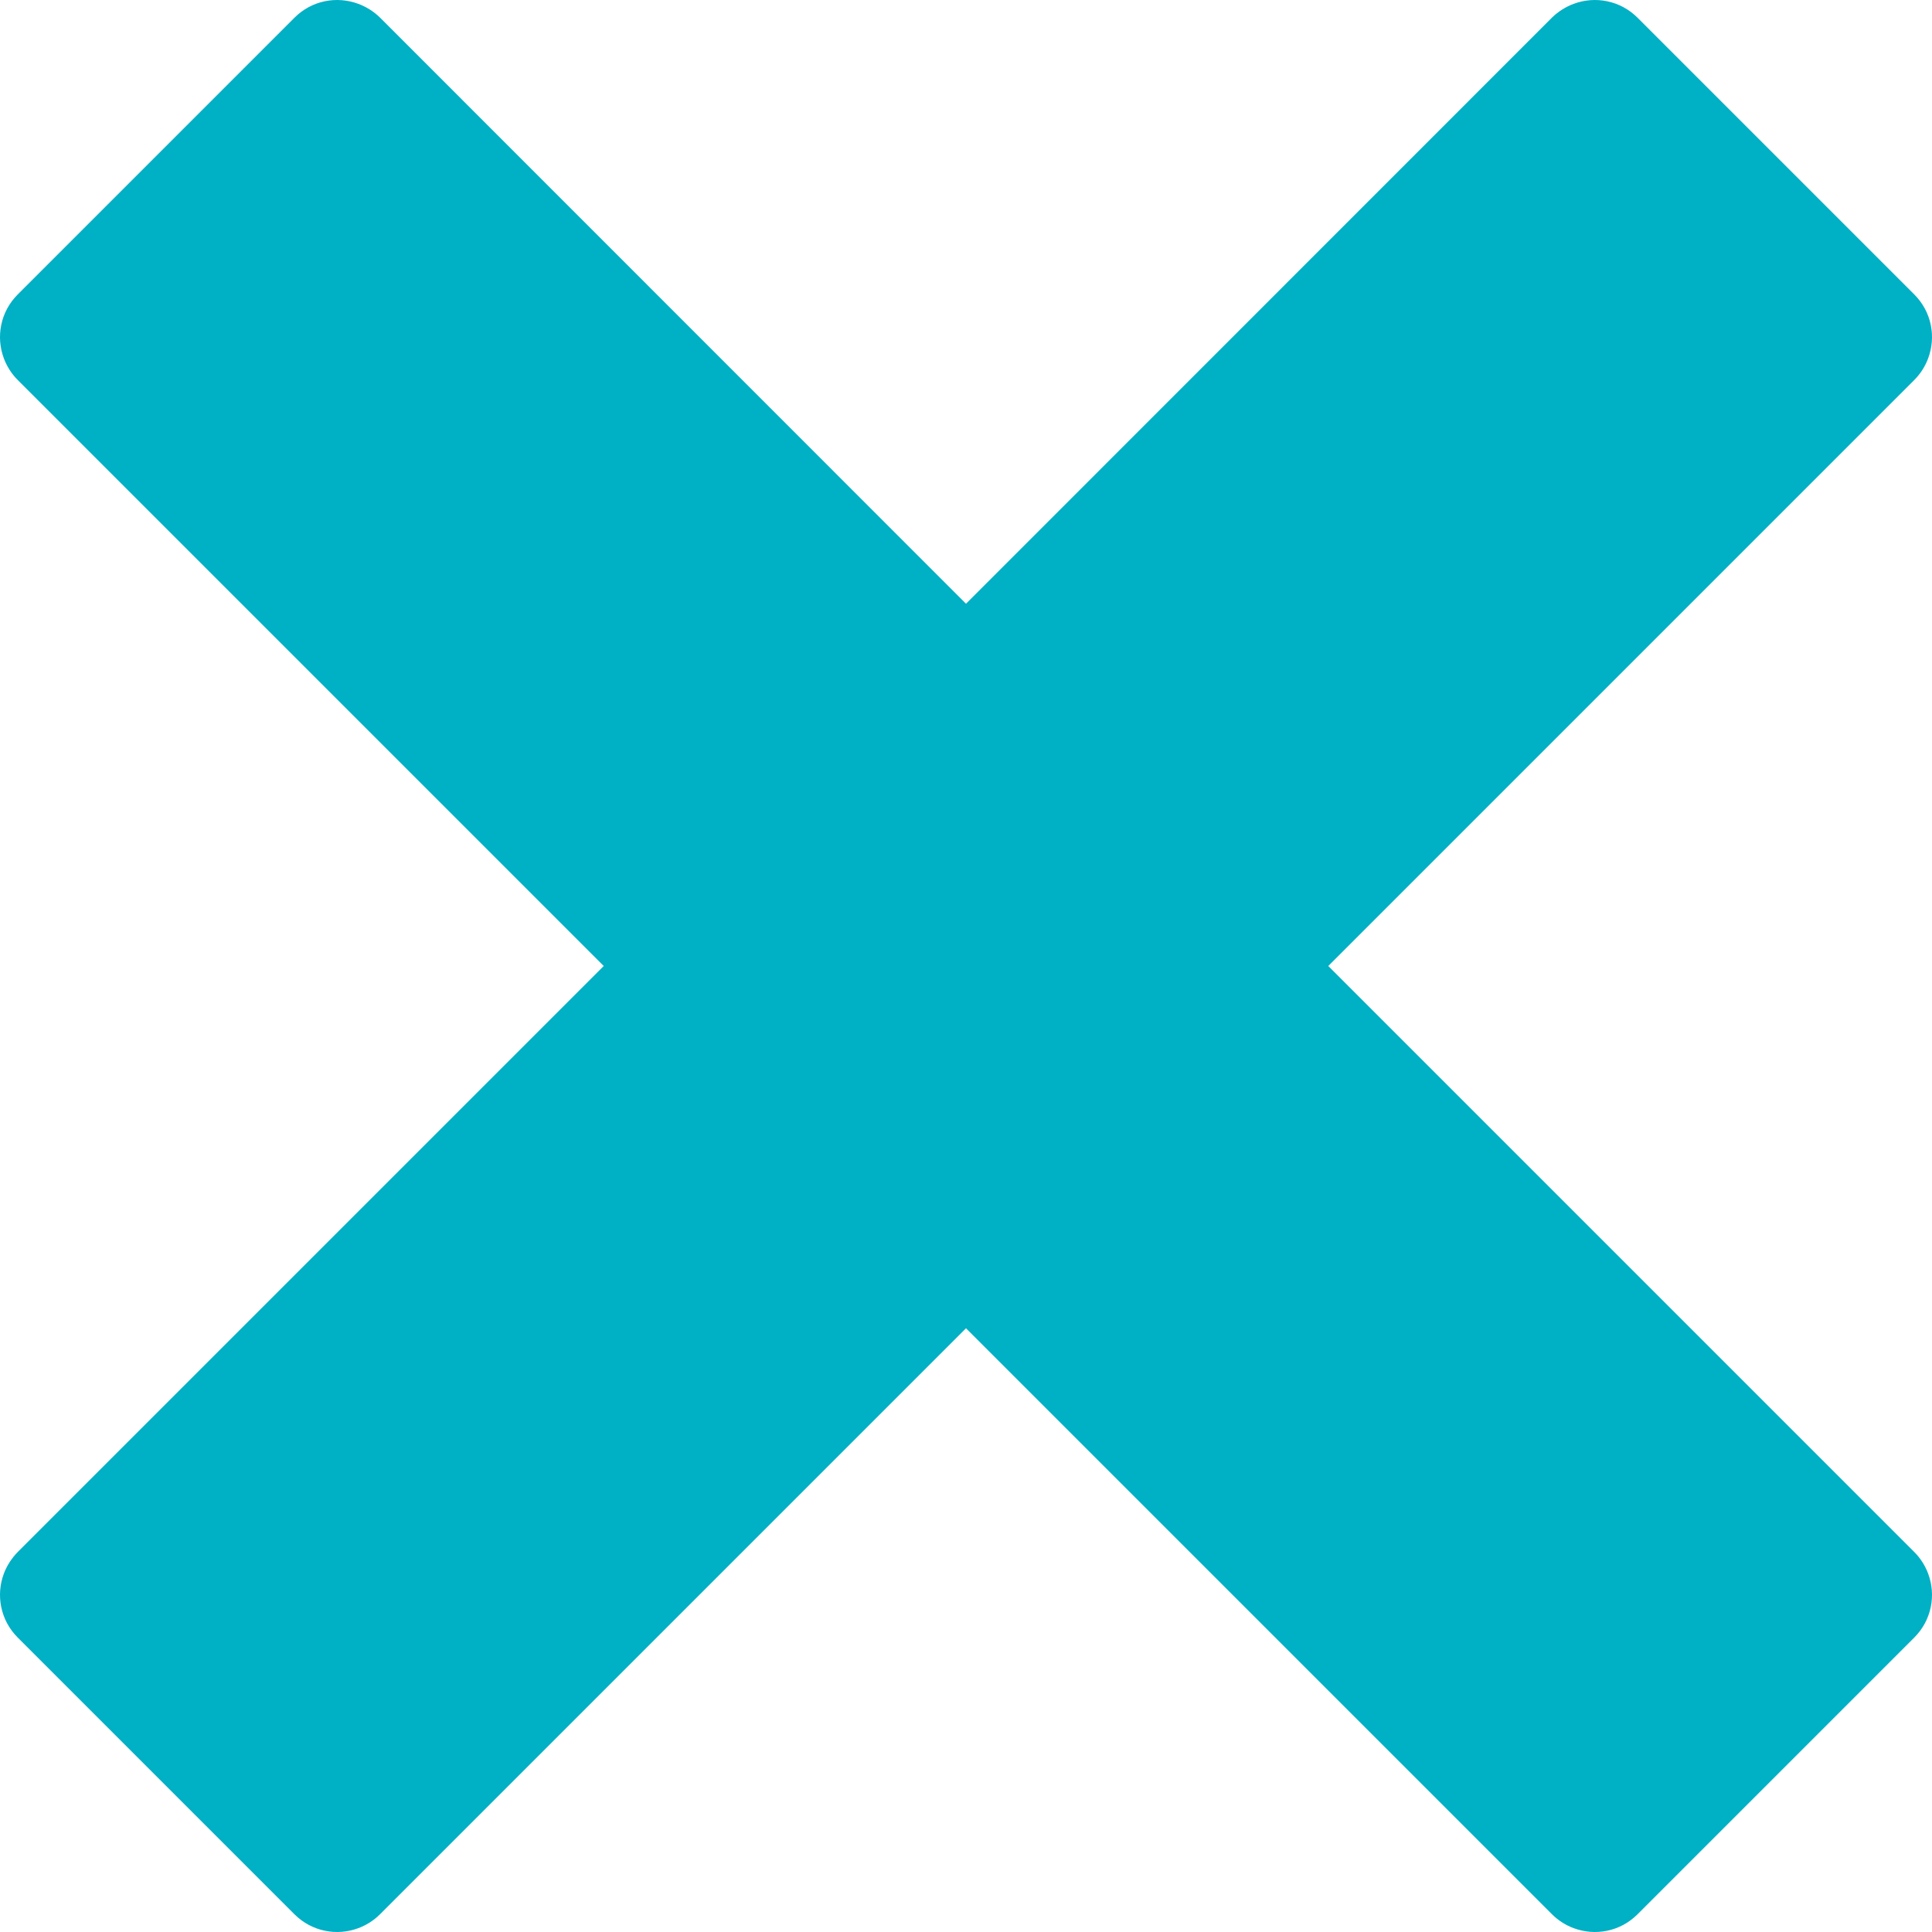
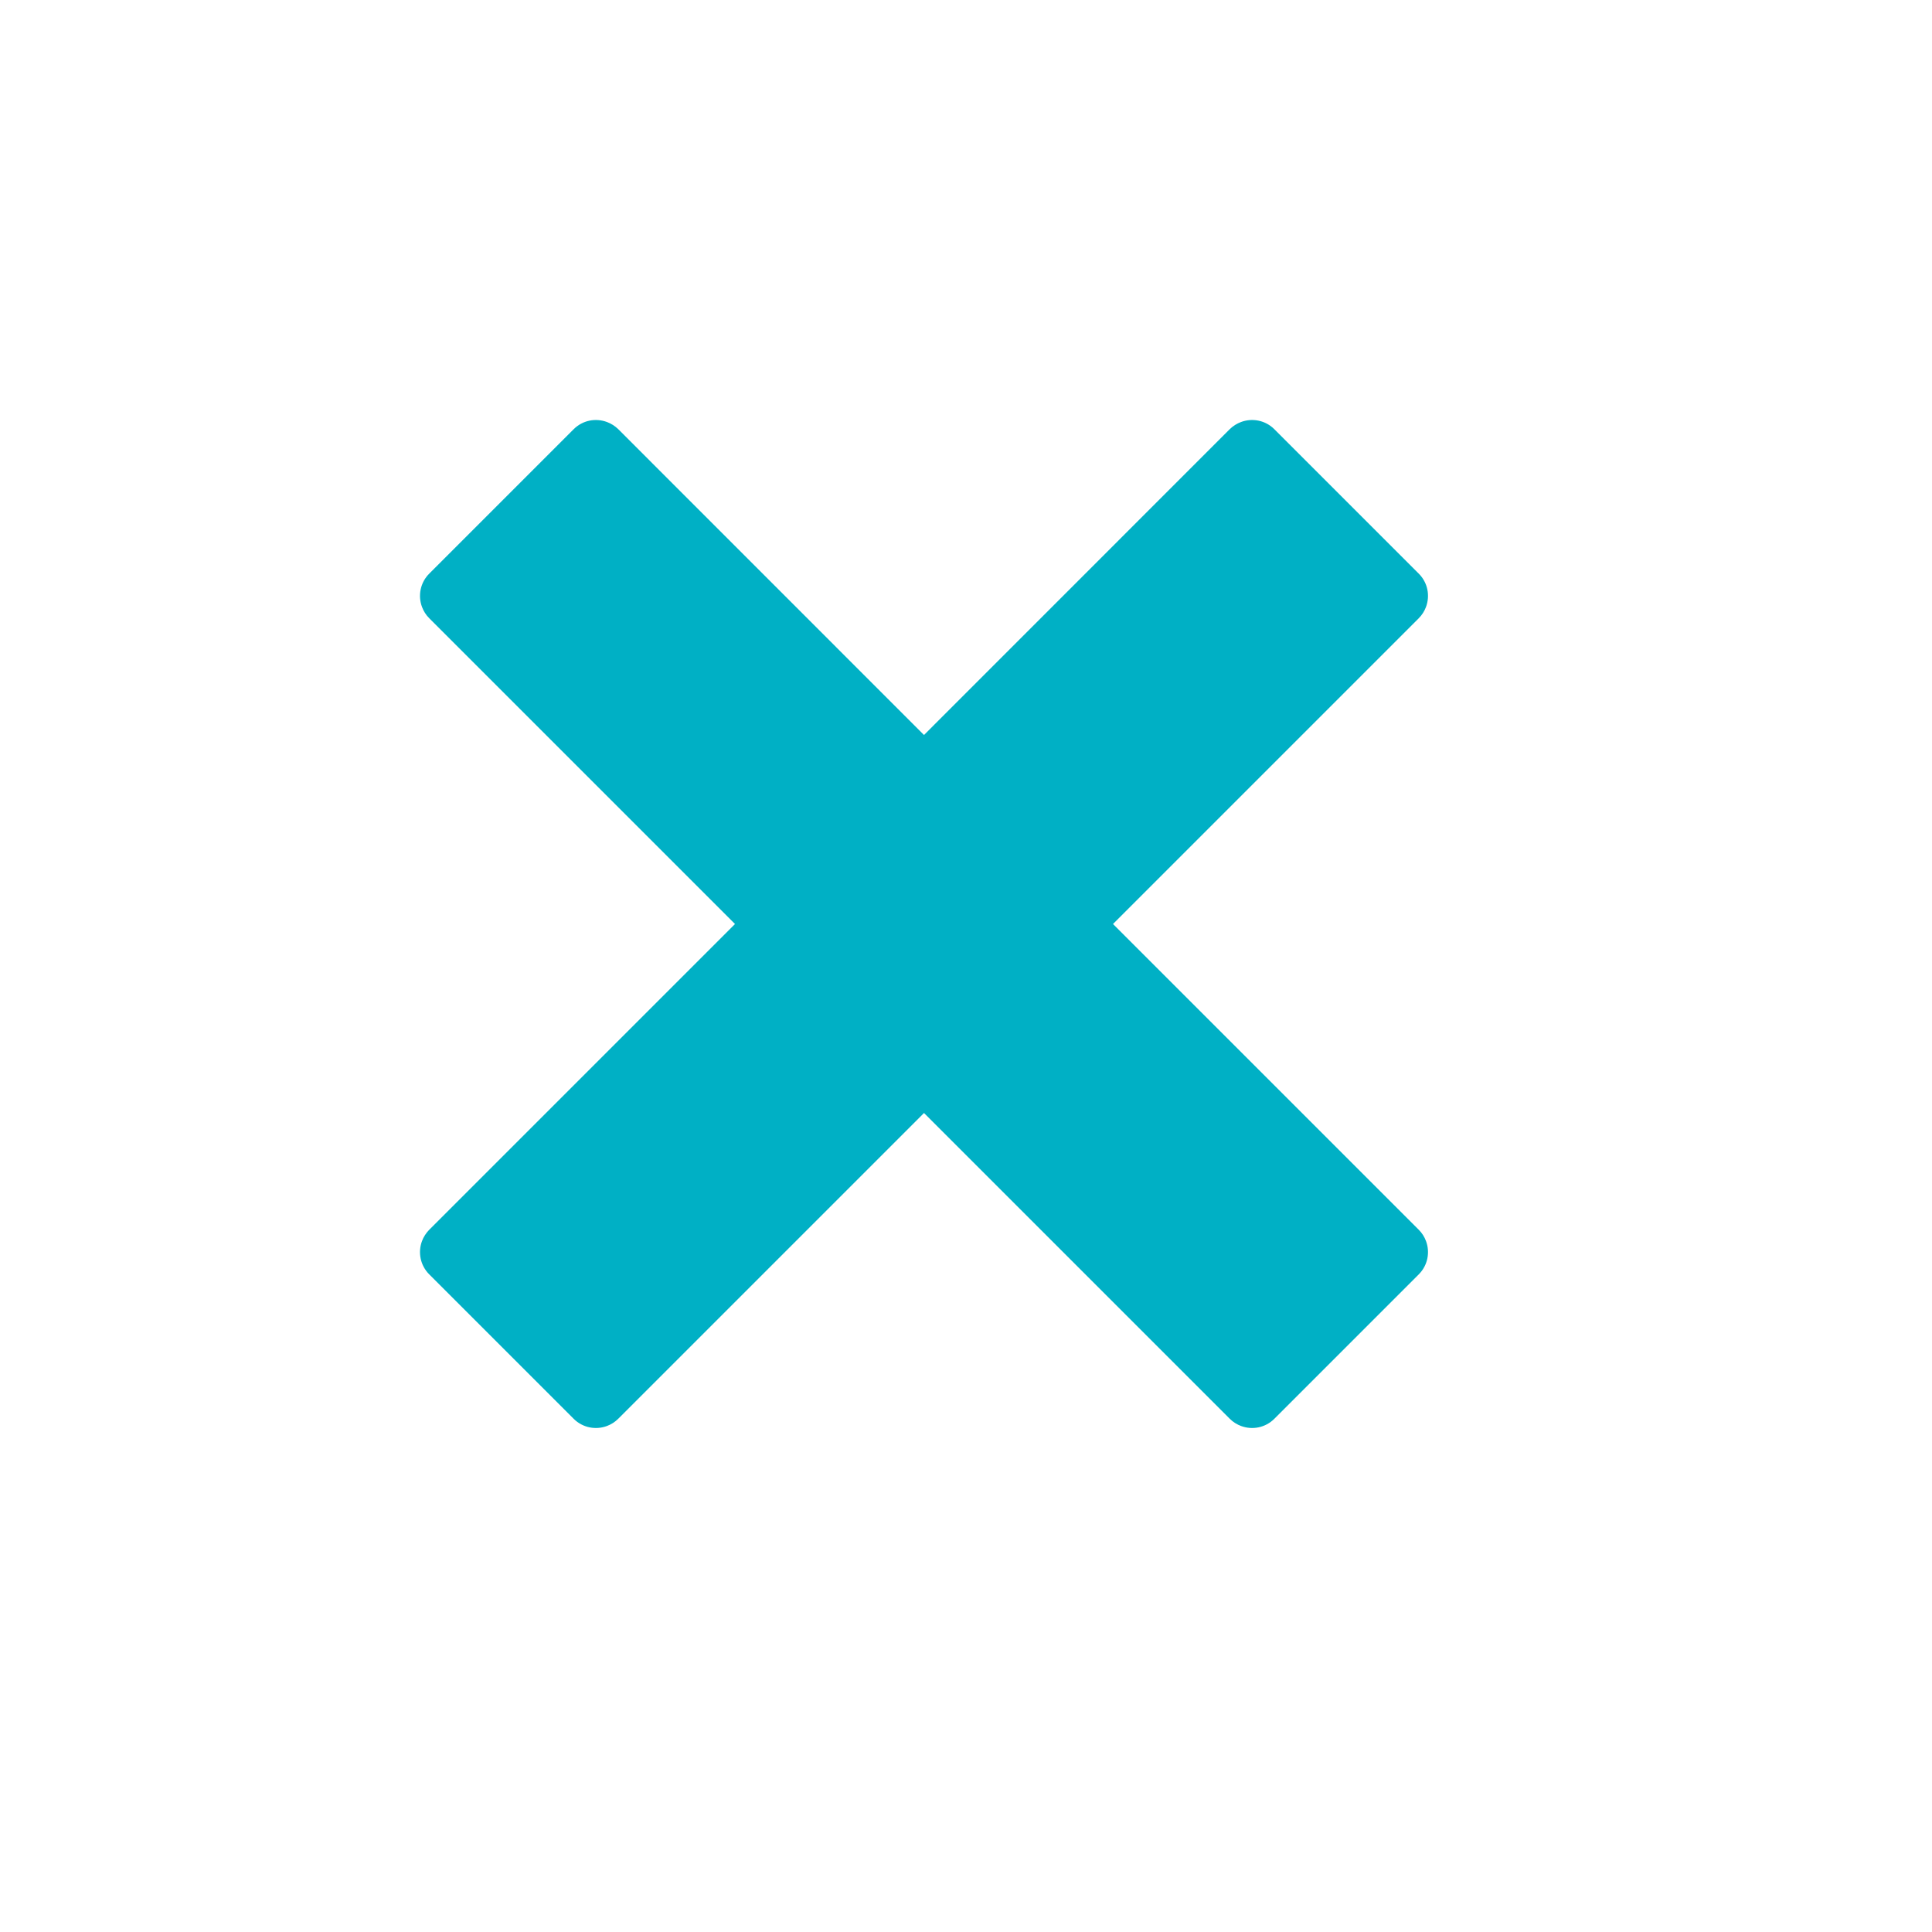
- <svg xmlns="http://www.w3.org/2000/svg" width="12px" height="12px" viewBox="0 0 12 12" version="1.1">
+ <svg xmlns="http://www.w3.org/2000/svg" width="23px" height="23px" viewBox="0 0 23 23" version="1.1">
  <defs />
  <g id="Page-1" stroke="none" stroke-width="1" fill="none" fill-rule="evenodd">
-     <path d="M11.89,9.64 L11.89,9.64 L8.25,6 L11.89,2.36 L11.89,2.36 C11.93,2.32 11.958,2.274 11.976,2.226 C12.026,2.092 11.998,1.937 11.89,1.829 L10.171,0.11 C10.063,0.002 9.907,-0.026 9.774,0.024 C9.726,0.042 9.68,0.07 9.64,0.109 L9.64,0.109 L6,3.75 L2.36,0.109 L2.36,0.109 C2.32,0.07 2.274,0.042 2.226,0.024 C2.092,-0.026 1.937,0.002 1.829,0.11 L0.11,1.829 C0.002,1.937 -0.026,2.093 0.024,2.226 C0.042,2.274 0.07,2.32 0.11,2.36 L0.11,2.36 L3.75,6 L0.11,9.64 L0.11,9.64 C0.071,9.68 0.042,9.726 0.024,9.774 C-0.026,9.907 0.002,10.063 0.11,10.171 L1.829,11.89 C1.937,11.998 2.093,12.026 2.226,11.976 C2.274,11.958 2.32,11.93 2.36,11.89 L2.36,11.89 L6,8.25 L9.64,11.89 L9.64,11.89 C9.68,11.93 9.726,11.958 9.774,11.976 C9.908,12.026 10.063,11.998 10.171,11.89 L11.89,10.171 C11.998,10.063 12.026,9.907 11.976,9.774 C11.958,9.726 11.93,9.68 11.89,9.64 L11.89,9.64 Z" id="remove" fill="#00B0C5" />
+     <path d="M16.89,14.64 L16.89,14.64 L13.25,11 L16.89,7.36 L16.89,7.36 C16.93,7.32 16.958,7.274 16.976,7.226 C17.026,7.092 16.998,6.937 16.89,6.829 L15.171,5.11 C15.063,5.002 14.907,4.974 14.774,5.024 C14.726,5.042 14.68,5.07 14.64,5.109 L14.64,5.109 L11,8.75 L7.36,5.109 L7.36,5.109 C7.32,5.07 7.274,5.042 7.226,5.024 C7.092,4.974 6.937,5.002 6.829,5.11 L5.11,6.829 C5.002,6.937 4.974,7.093 5.024,7.226 C5.042,7.274 5.07,7.32 5.11,7.36 L5.11,7.36 L8.75,11 L5.11,14.64 L5.11,14.64 C5.071,14.68 5.042,14.726 5.024,14.774 C4.974,14.907 5.002,15.063 5.11,15.171 L6.829,16.89 C6.937,16.998 7.093,17.026 7.226,16.976 C7.274,16.958 7.32,16.93 7.36,16.89 L7.36,16.89 L11,13.25 L14.64,16.89 L14.64,16.89 C14.68,16.93 14.726,16.958 14.774,16.976 C14.908,17.026 15.063,16.998 15.171,16.89 L16.89,15.171 C16.998,15.063 17.026,14.907 16.976,14.774 C16.958,14.726 16.93,14.68 16.89,14.64 L16.89,14.64 Z" id="remove" fill="#00B0C5" />
  </g>
</svg>
